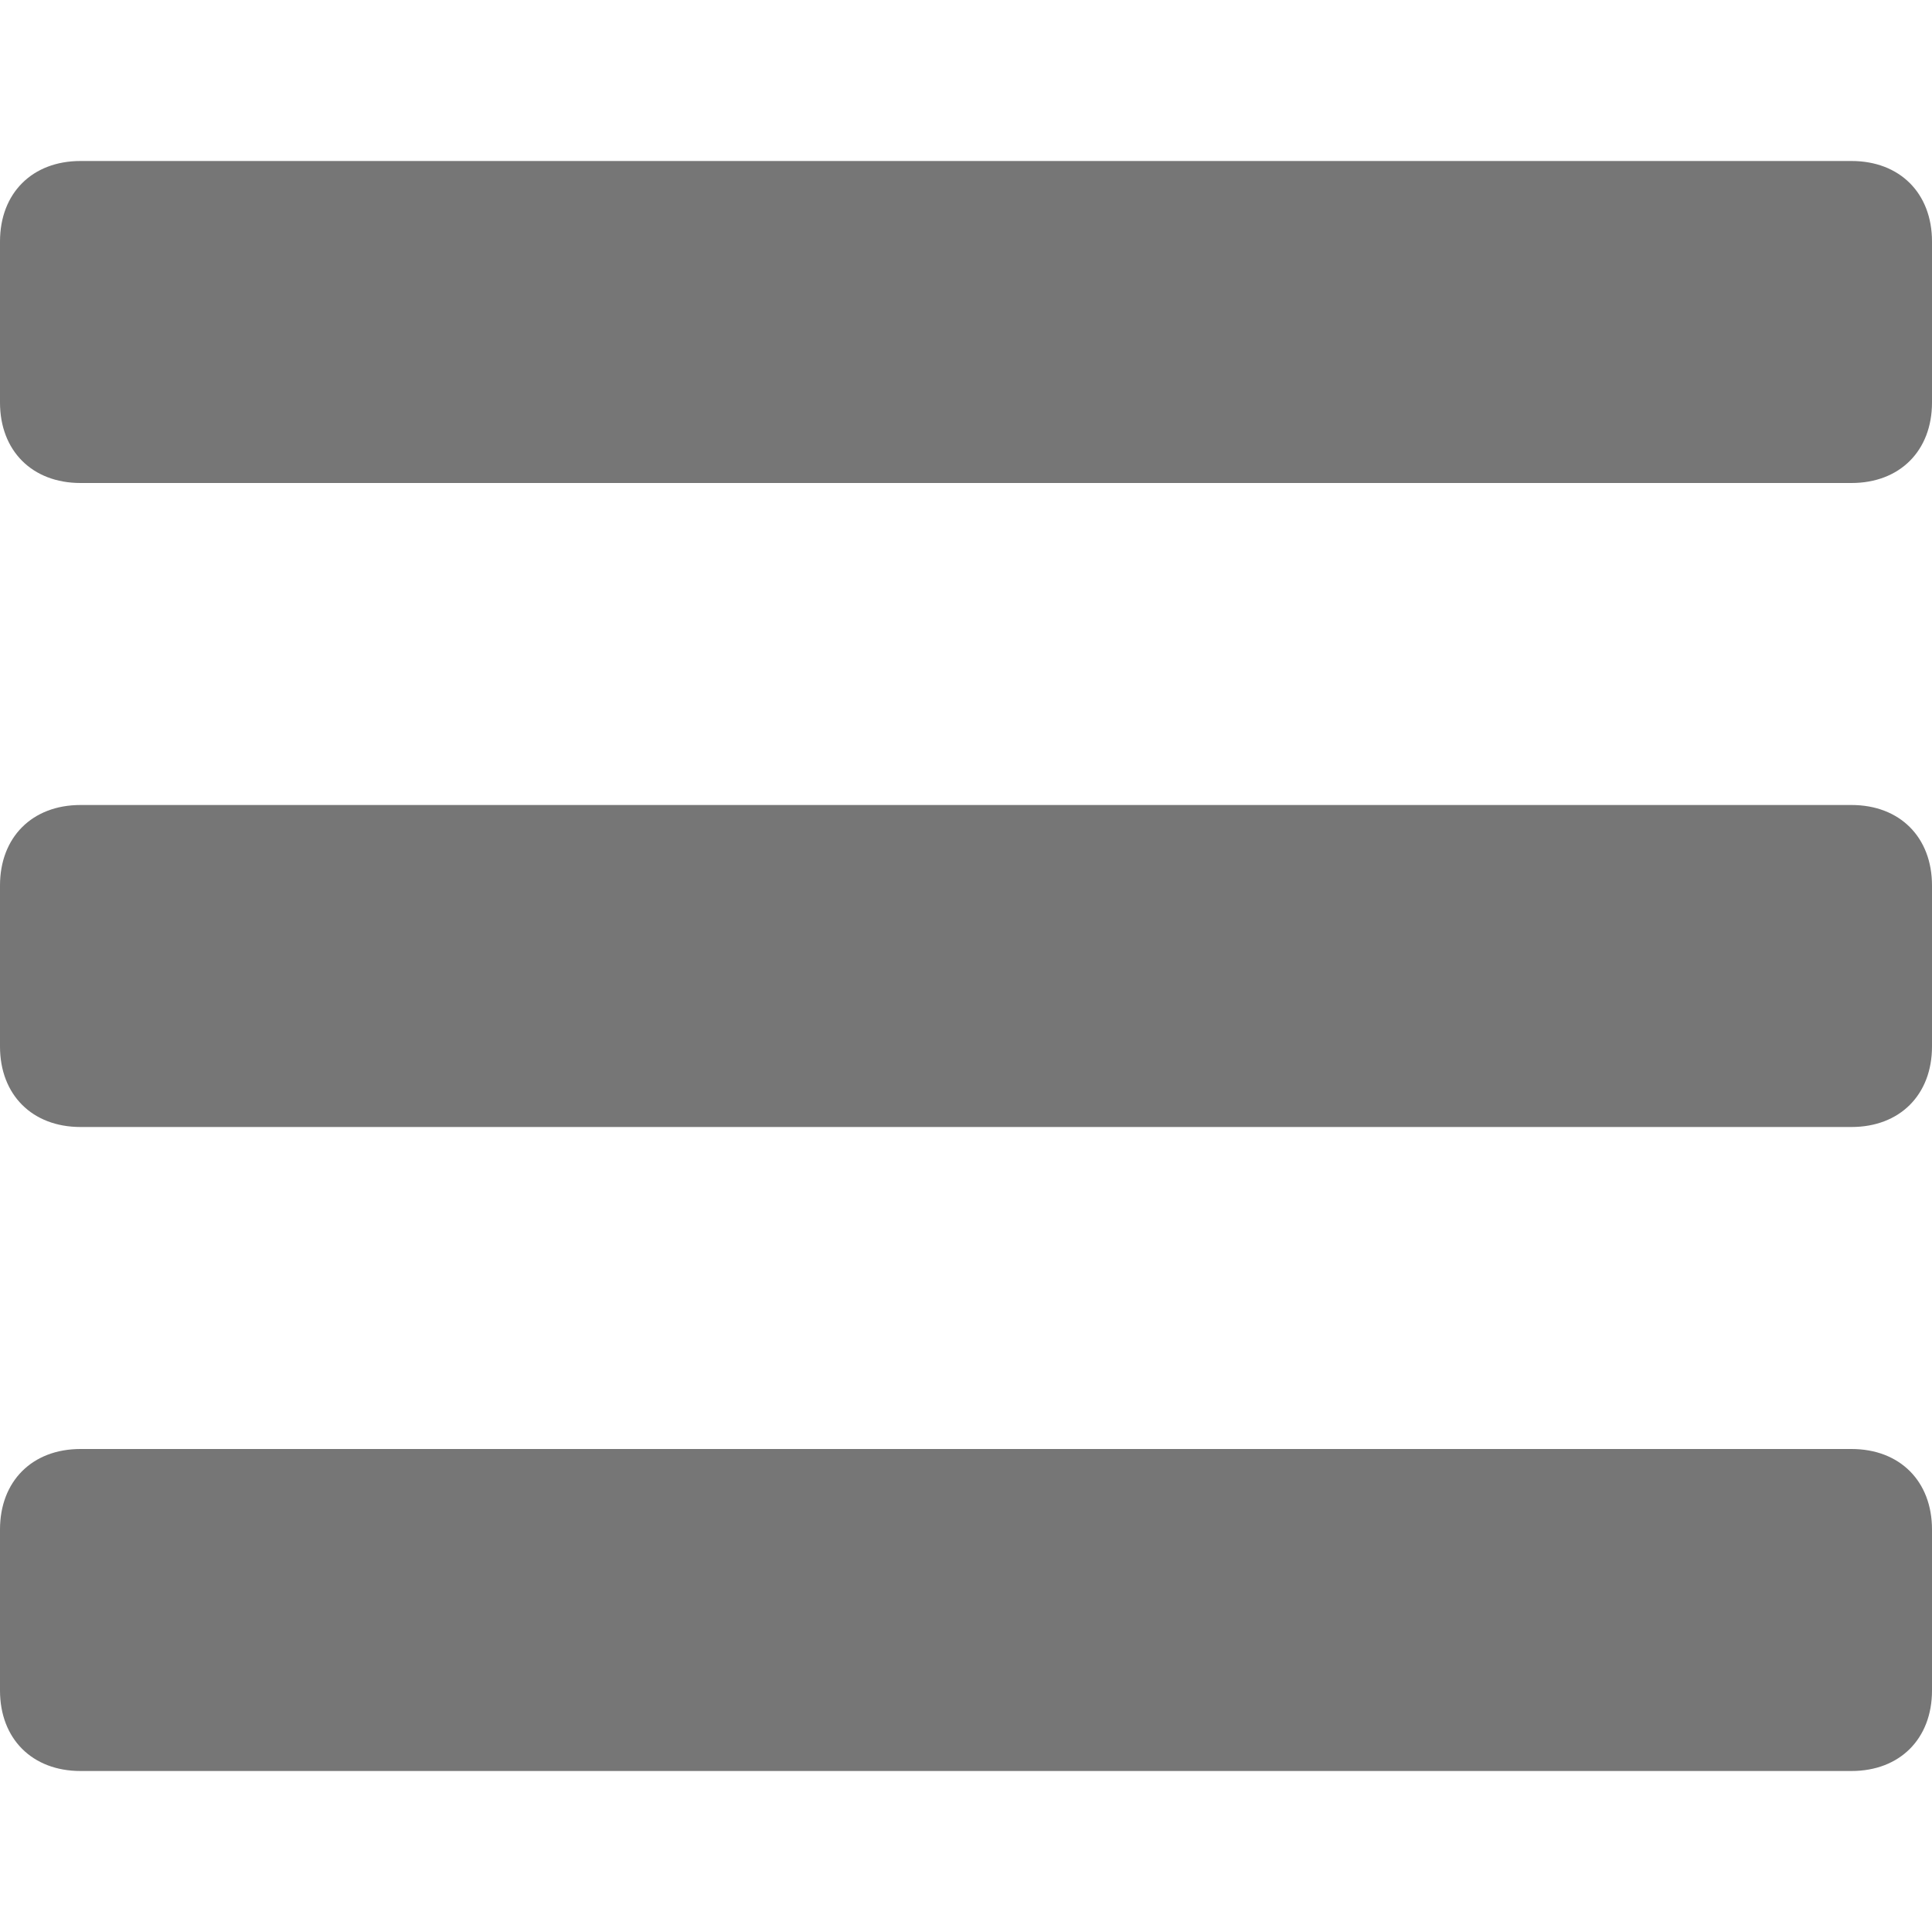
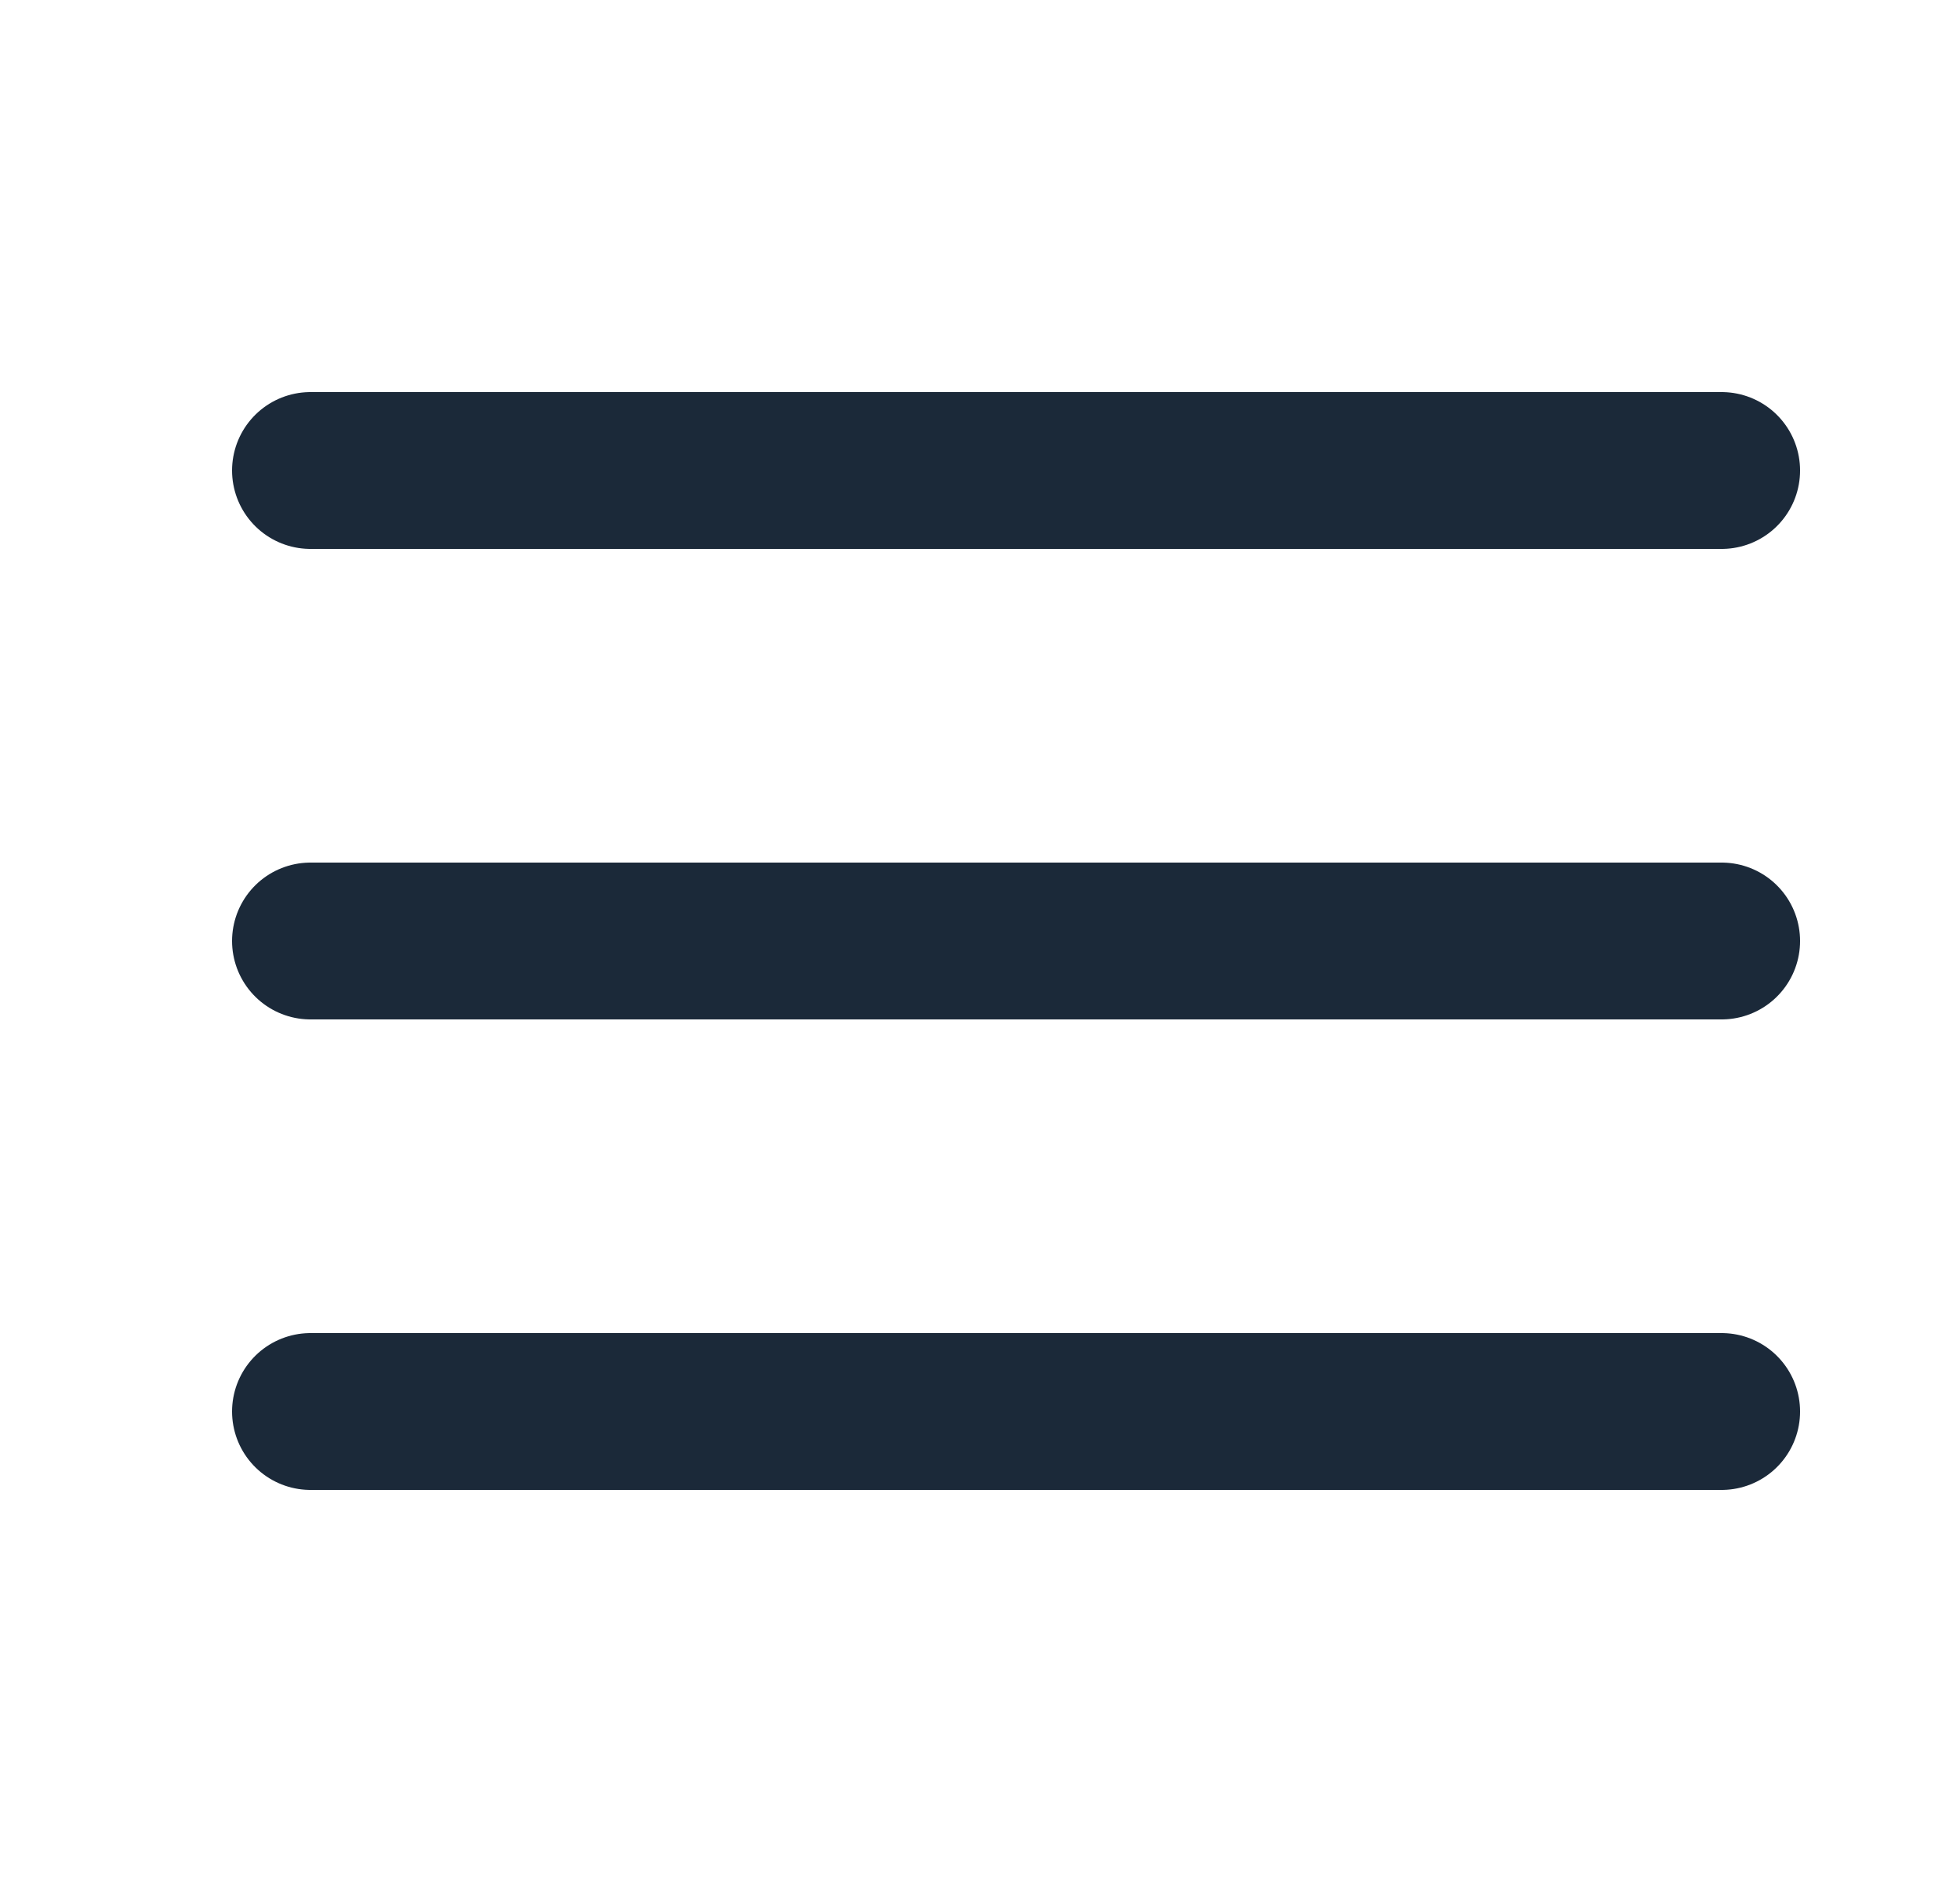
- <svg xmlns="http://www.w3.org/2000/svg" version="1.1" viewBox="0 0 24 24" fill="#767676">
-   <g>
-     <path d="M24,3c0-0.6-0.4-1-1-1H1C0.4,2,0,2.4,0,3v2c0,0.6,0.4,1,1,1h22c0.6,0,1-0.4,1-1V3z" />
-     <path d="M24,11c0-0.6-0.4-1-1-1H1c-0.6,0-1,0.4-1,1v2c0,0.6,0.4,1,1,1h22c0.6,0,1-0.4,1-1V11z" />
-     <path d="M24,19c0-0.6-0.4-1-1-1H1c-0.6,0-1,0.4-1,1v2c0,0.6,0.4,1,1,1h22c0.6,0,1-0.4,1-1V19z" />
-   </g>
+ <svg xmlns="http://www.w3.org/2000/svg" width="75" height="72" viewBox="0 0 25 24" fill="none">
+   <path d="M3.96 12H21.96" stroke="#1B2939" stroke-width="2" stroke-linecap="round" stroke-linejoin="round" />
+   <path d="M3.96 6H21.96" stroke="#1B2939" stroke-width="2" stroke-linecap="round" stroke-linejoin="round" />
+   <path d="M3.96 18H21.96" stroke="#1B2939" stroke-width="2" stroke-linecap="round" stroke-linejoin="round" />
</svg>
